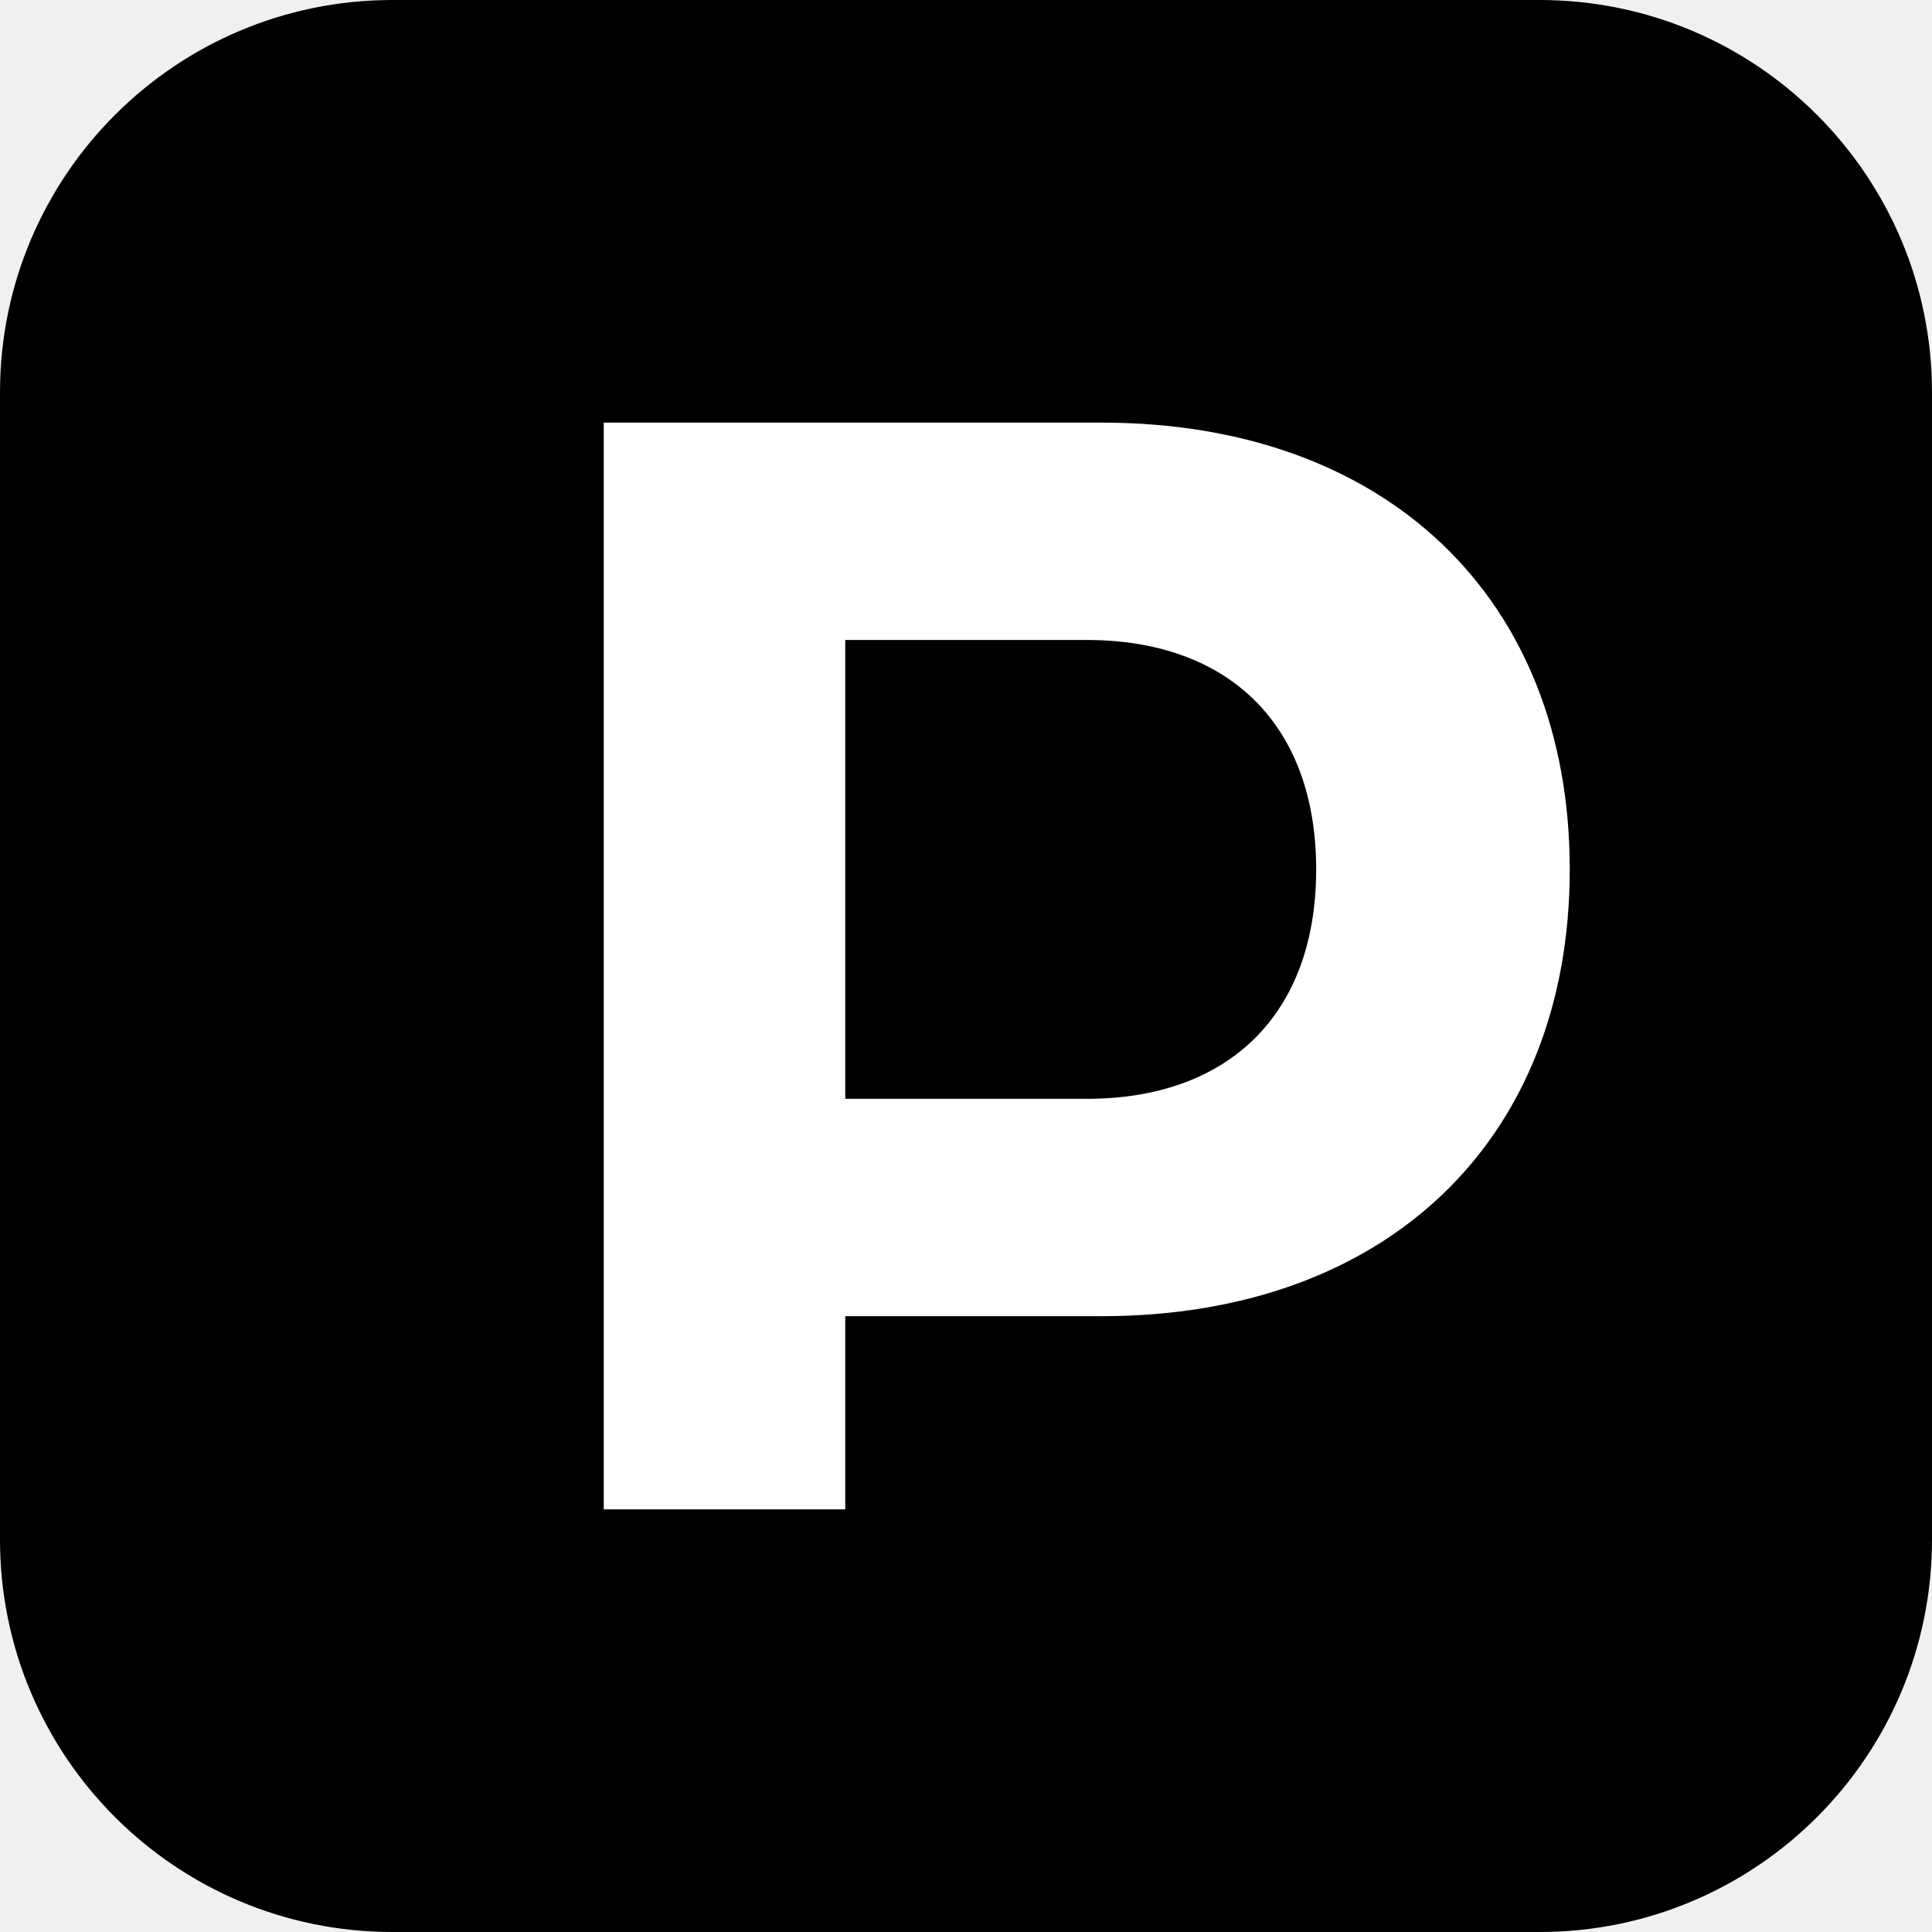
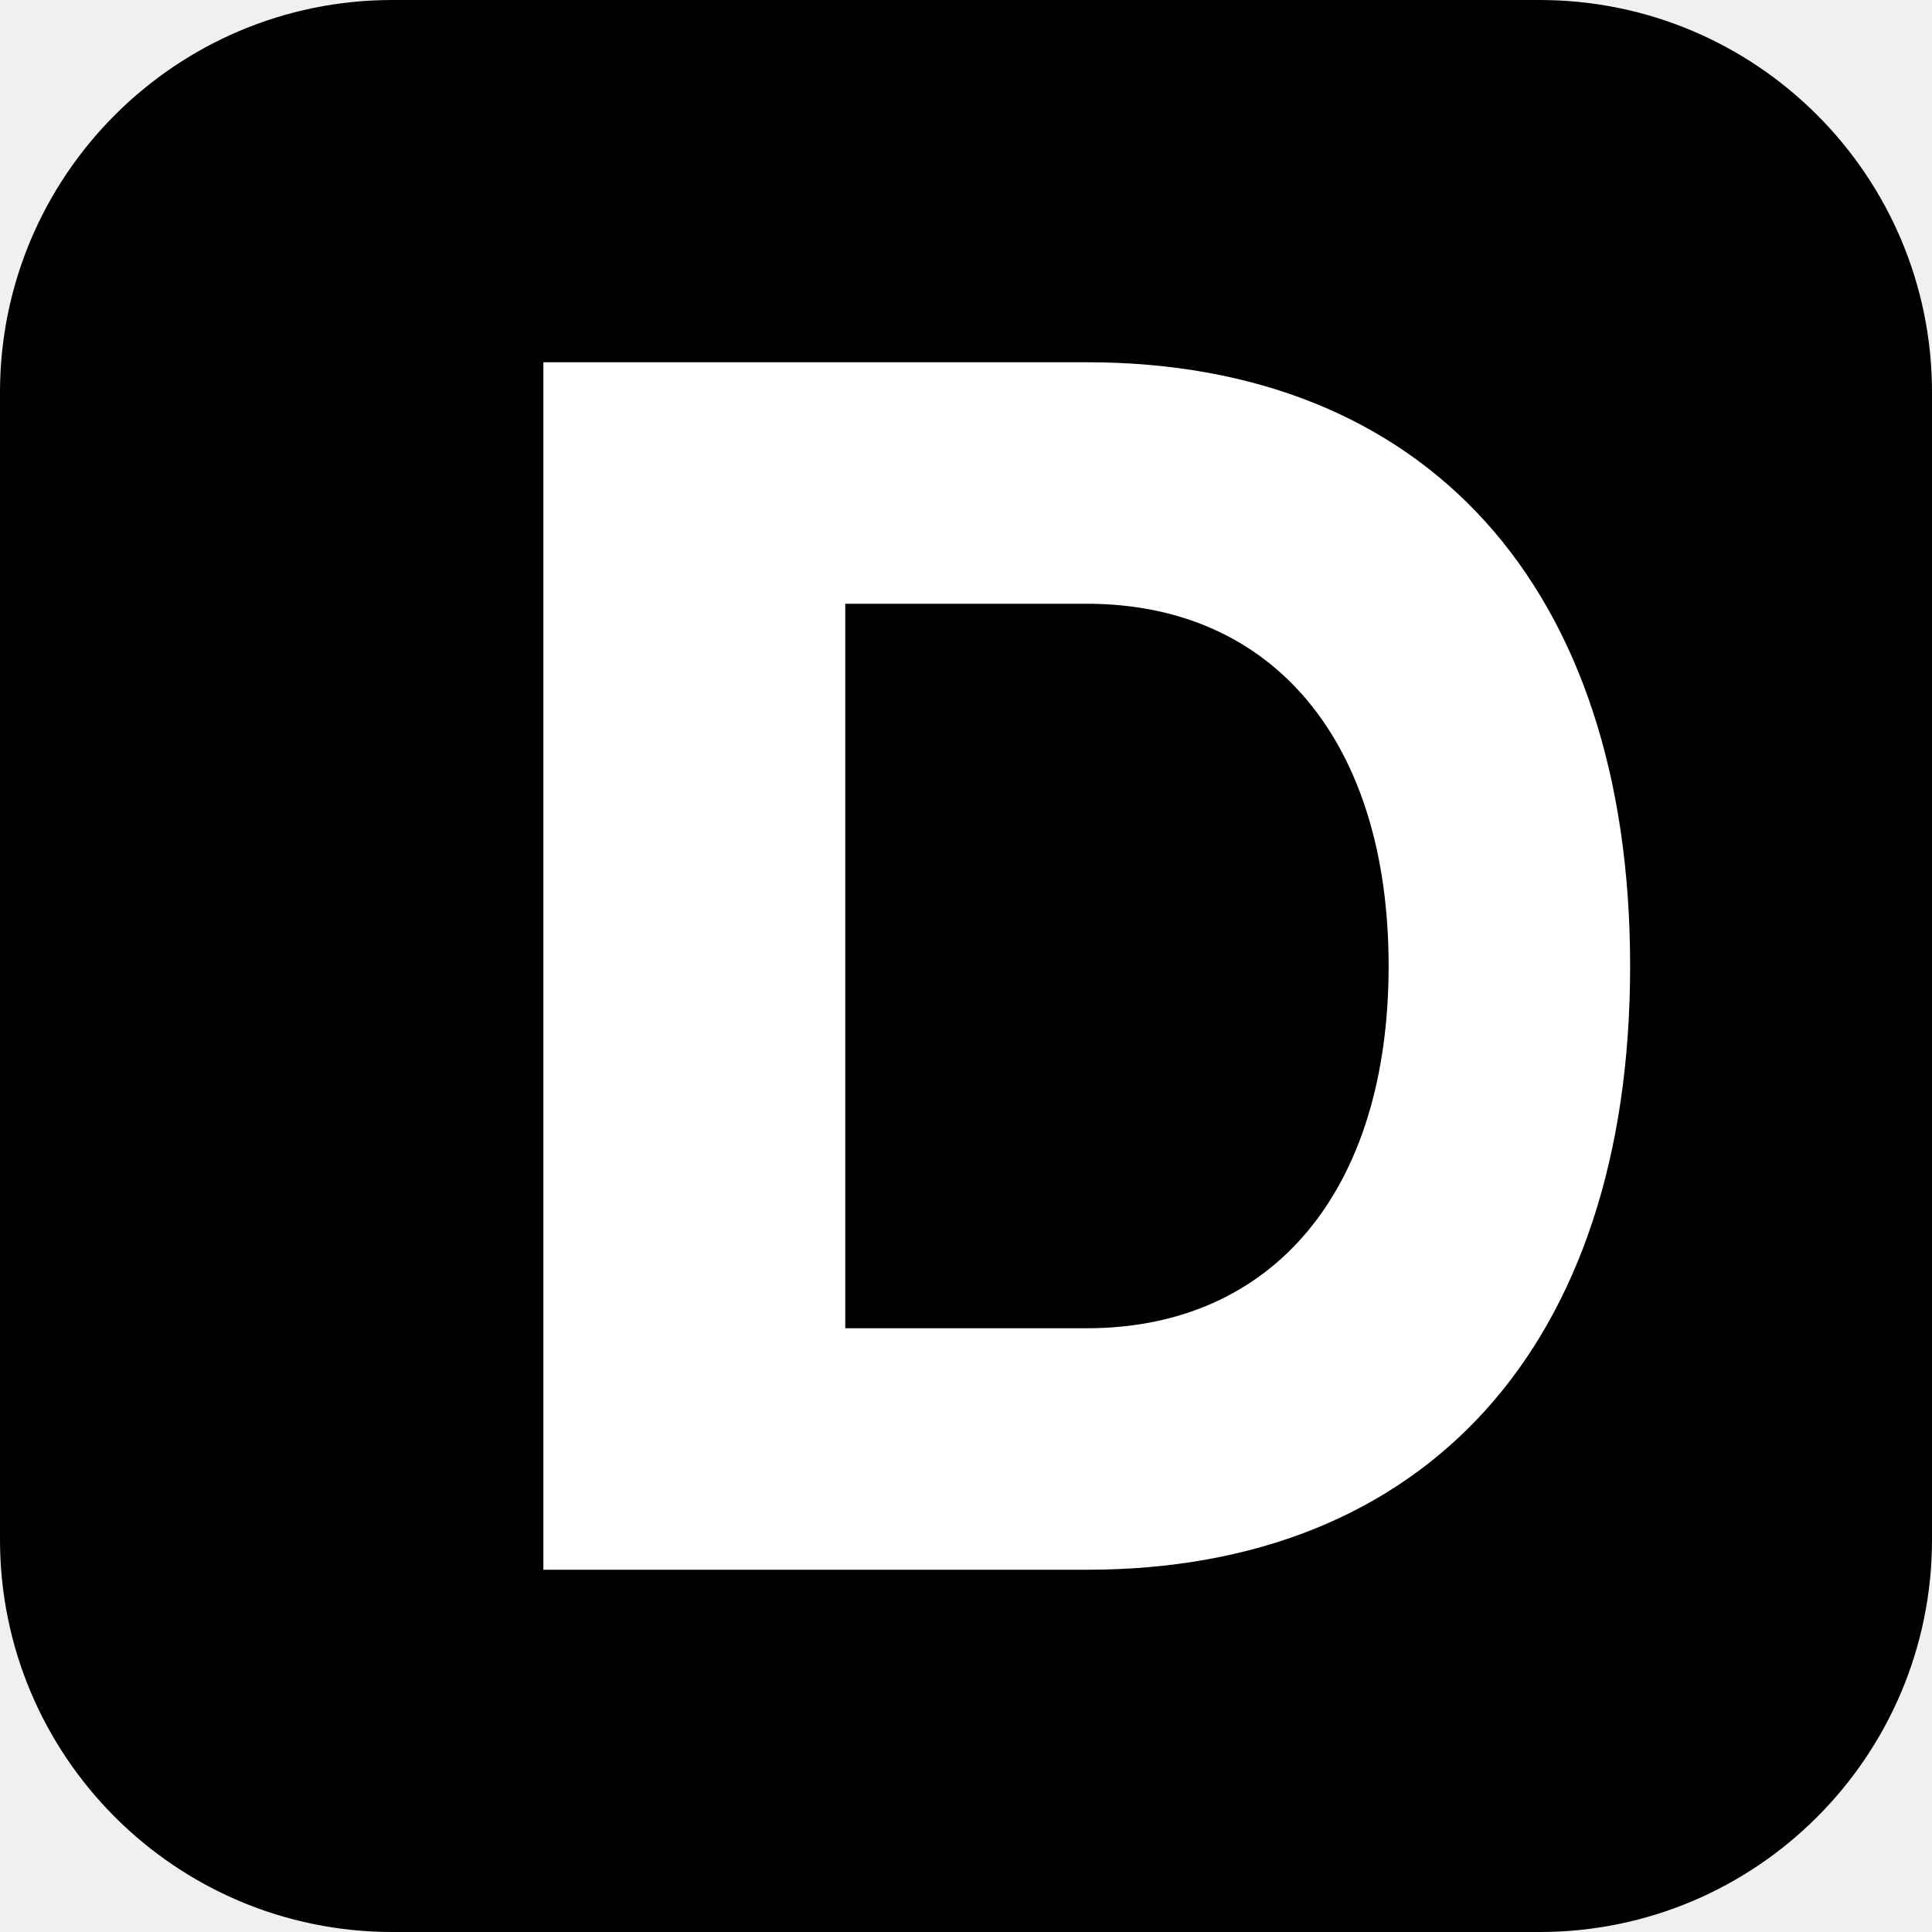
<svg xmlns="http://www.w3.org/2000/svg" viewBox="0 0 64 64" fill="none">
  <rect width="64" height="64" rx="13" fill="#000" />
-   <path fill="#fff" fill-rule="evenodd" d="M20 14h16.5c9.4 0 15.5 5.8 15.5 14.8S45.9 43.6 36.5 43.6H28V50H20V14zm8 7.2v15.2h8c4.7 0 7.6-2.8 7.6-7.6s-2.9-7.6-7.6-7.6H28z" />
+   <path fill="#fff" fill-rule="evenodd" d="M18 12h18c11.2 0 18 7.4 18 20s-6.8 20-18 20H18V12zm10 8v24h8c6.2 0 10-4.6 10-12s-3.8-12-10-12h-8z" />
</svg>
